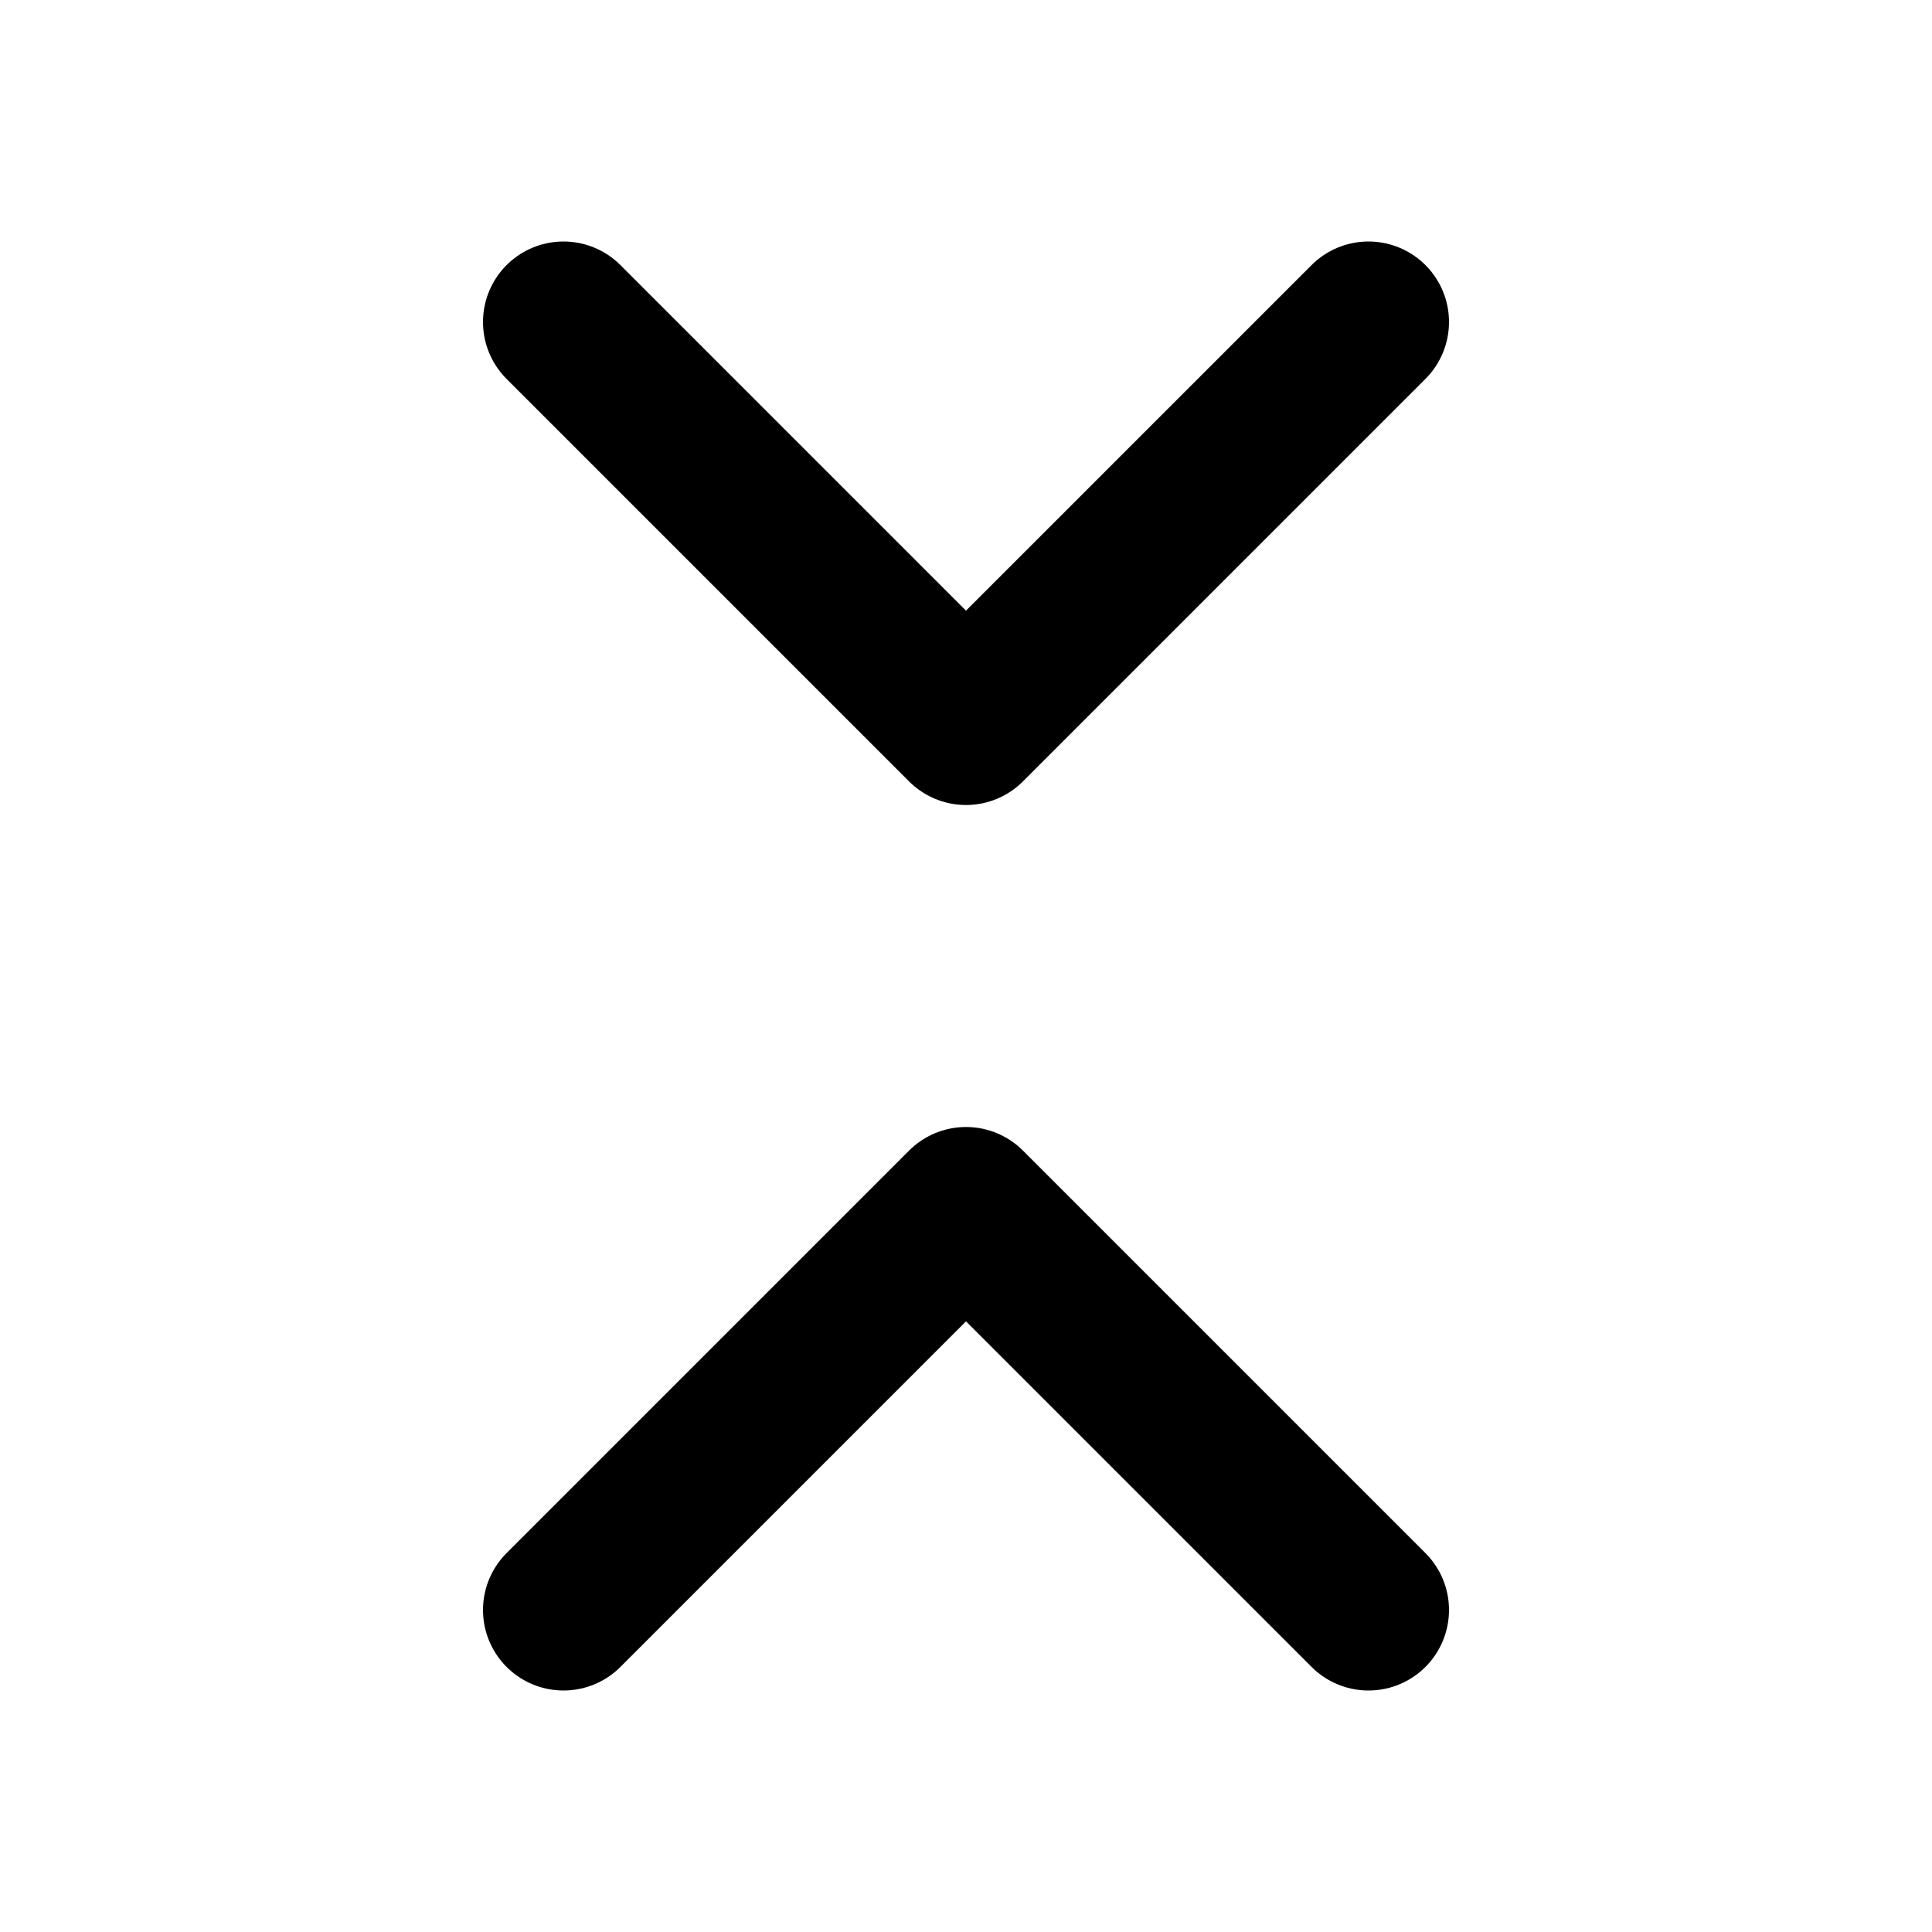
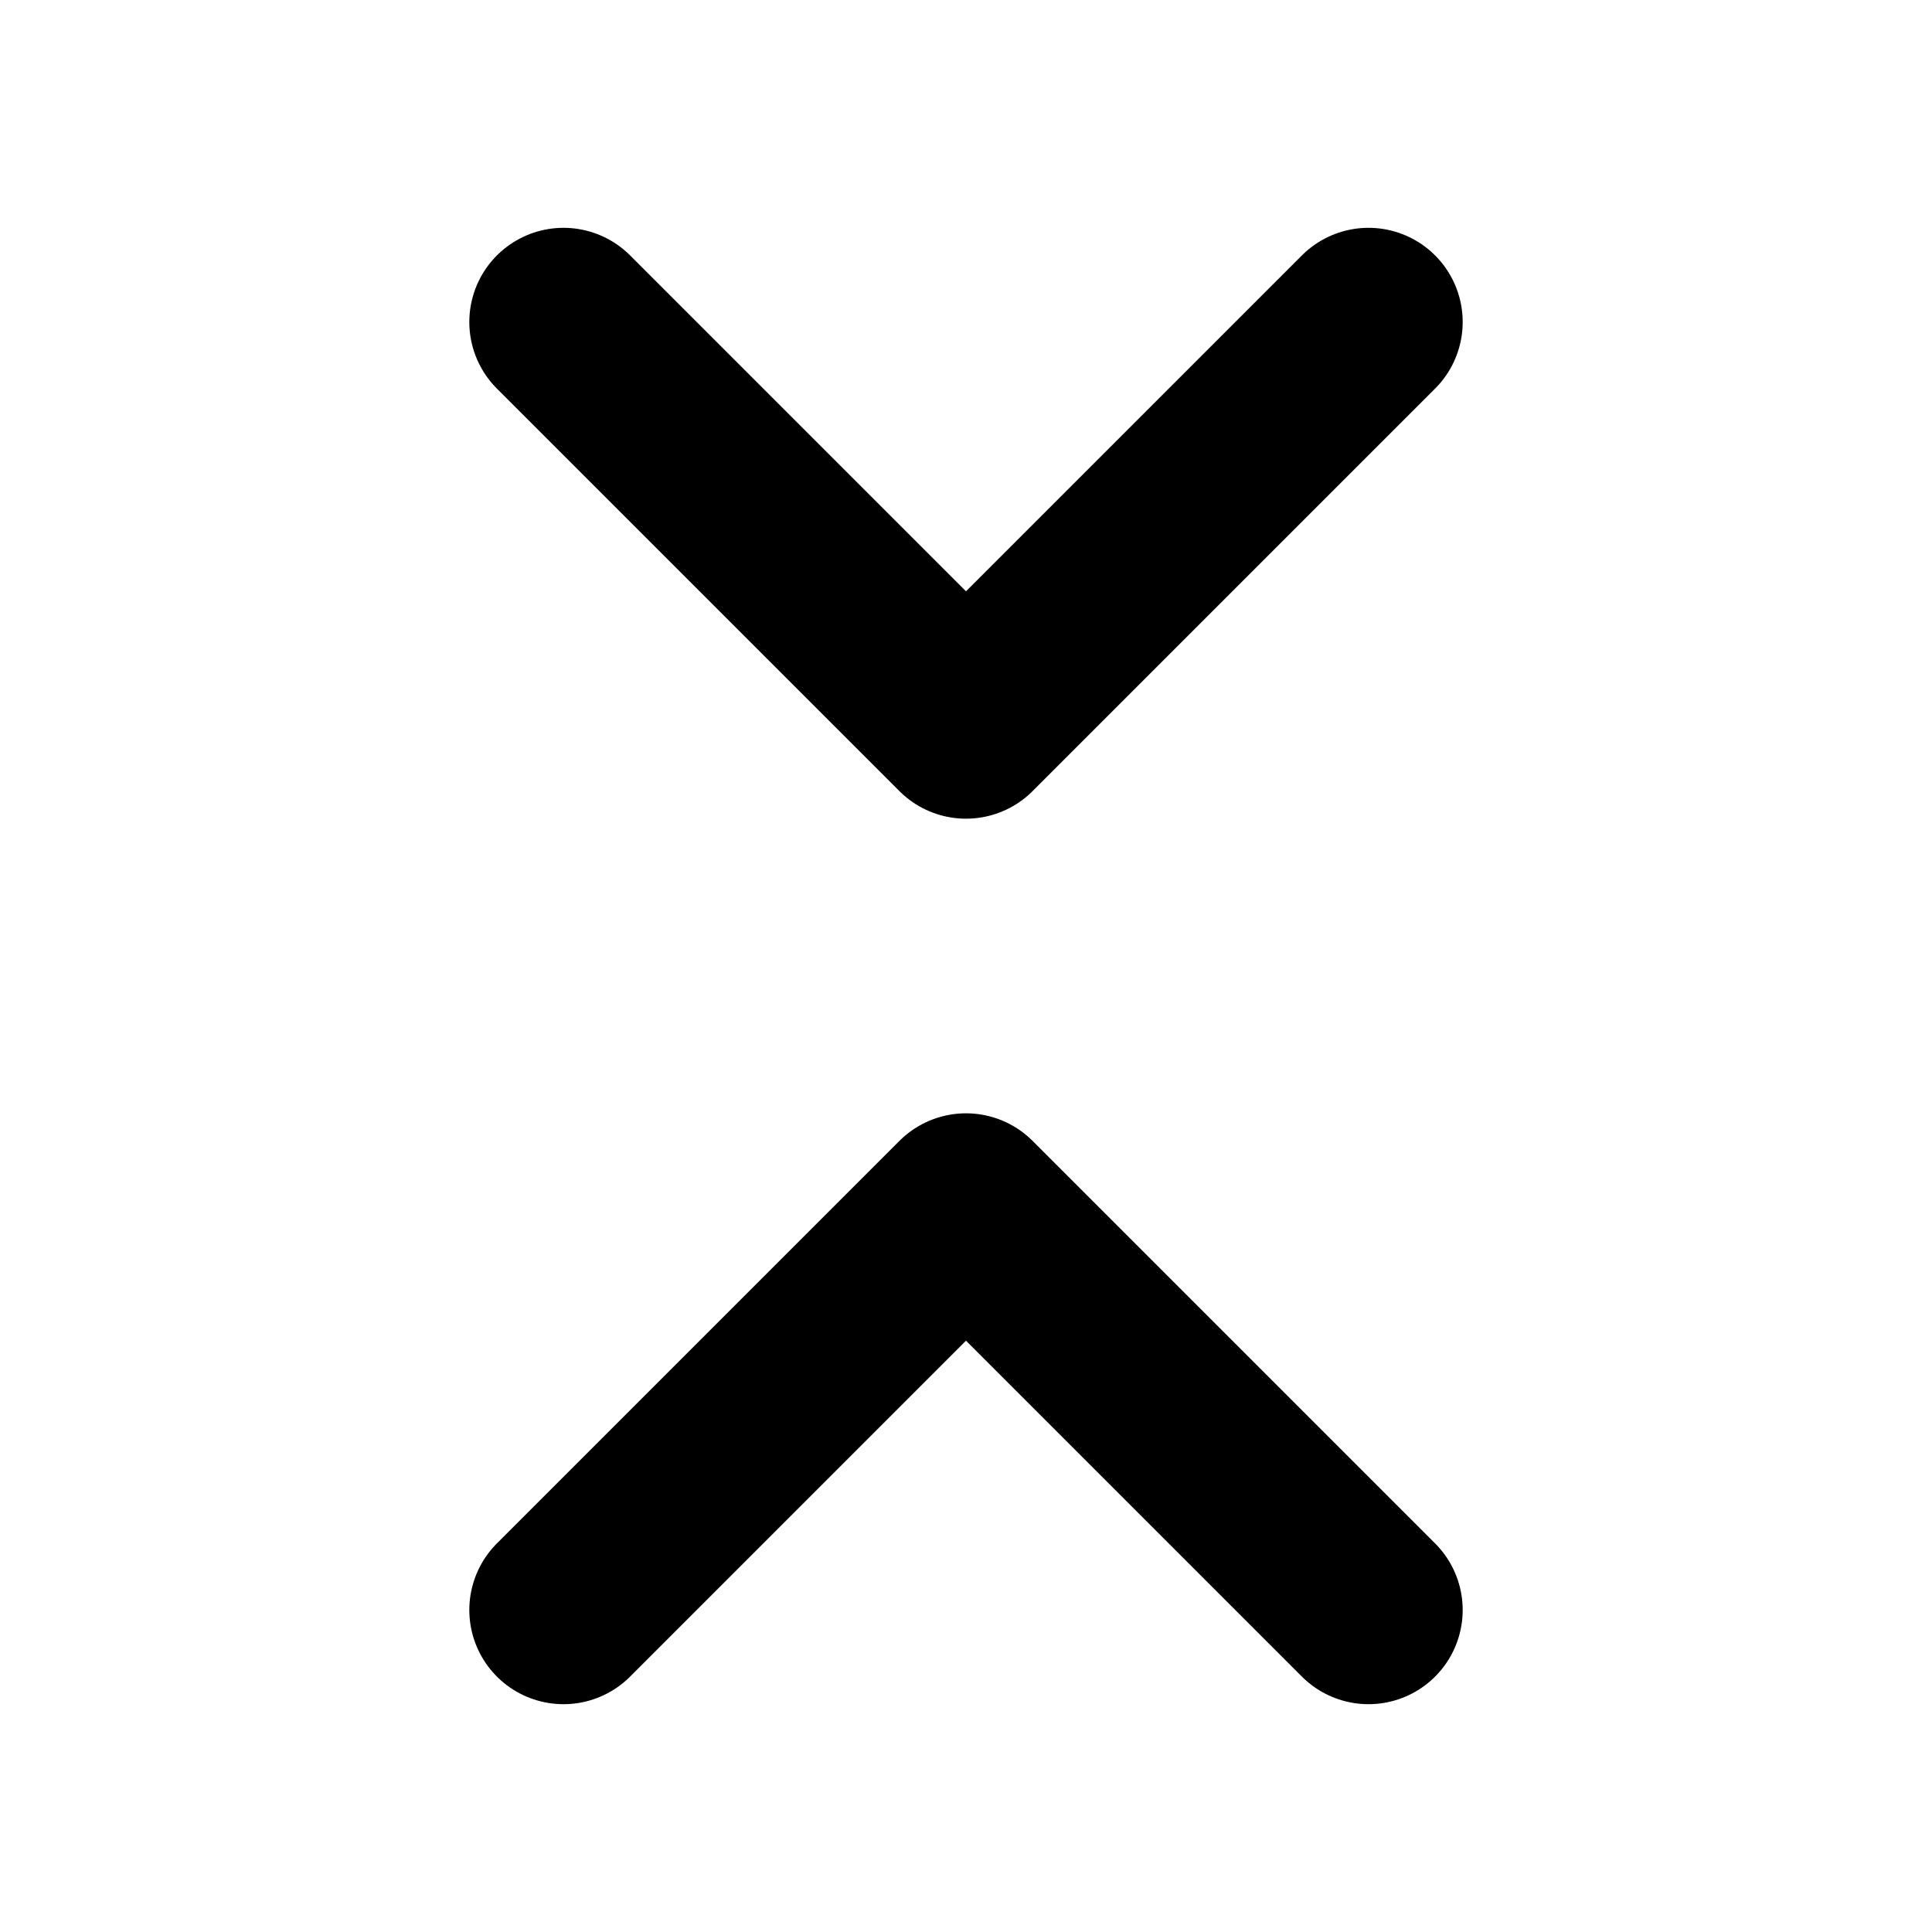
- <svg xmlns="http://www.w3.org/2000/svg" class="lucide lucide-chevrons-down-up" width="24" height="24" viewBox="0 0 24 24" fill="none" stroke="currentColor" stroke-width="2" stroke-linecap="round" stroke-linejoin="round">
+ <svg xmlns="http://www.w3.org/2000/svg" class="lucide lucide-chevrons-down-up" width="24" height="24" viewBox="0 0 24 24" fill="none" stroke="currentColor" stroke-width="2.34" stroke-linecap="round" stroke-linejoin="round">
  <path d="m7 20 5-5 5 5" />
  <path d="m7 4 5 5 5-5" />
</svg>
